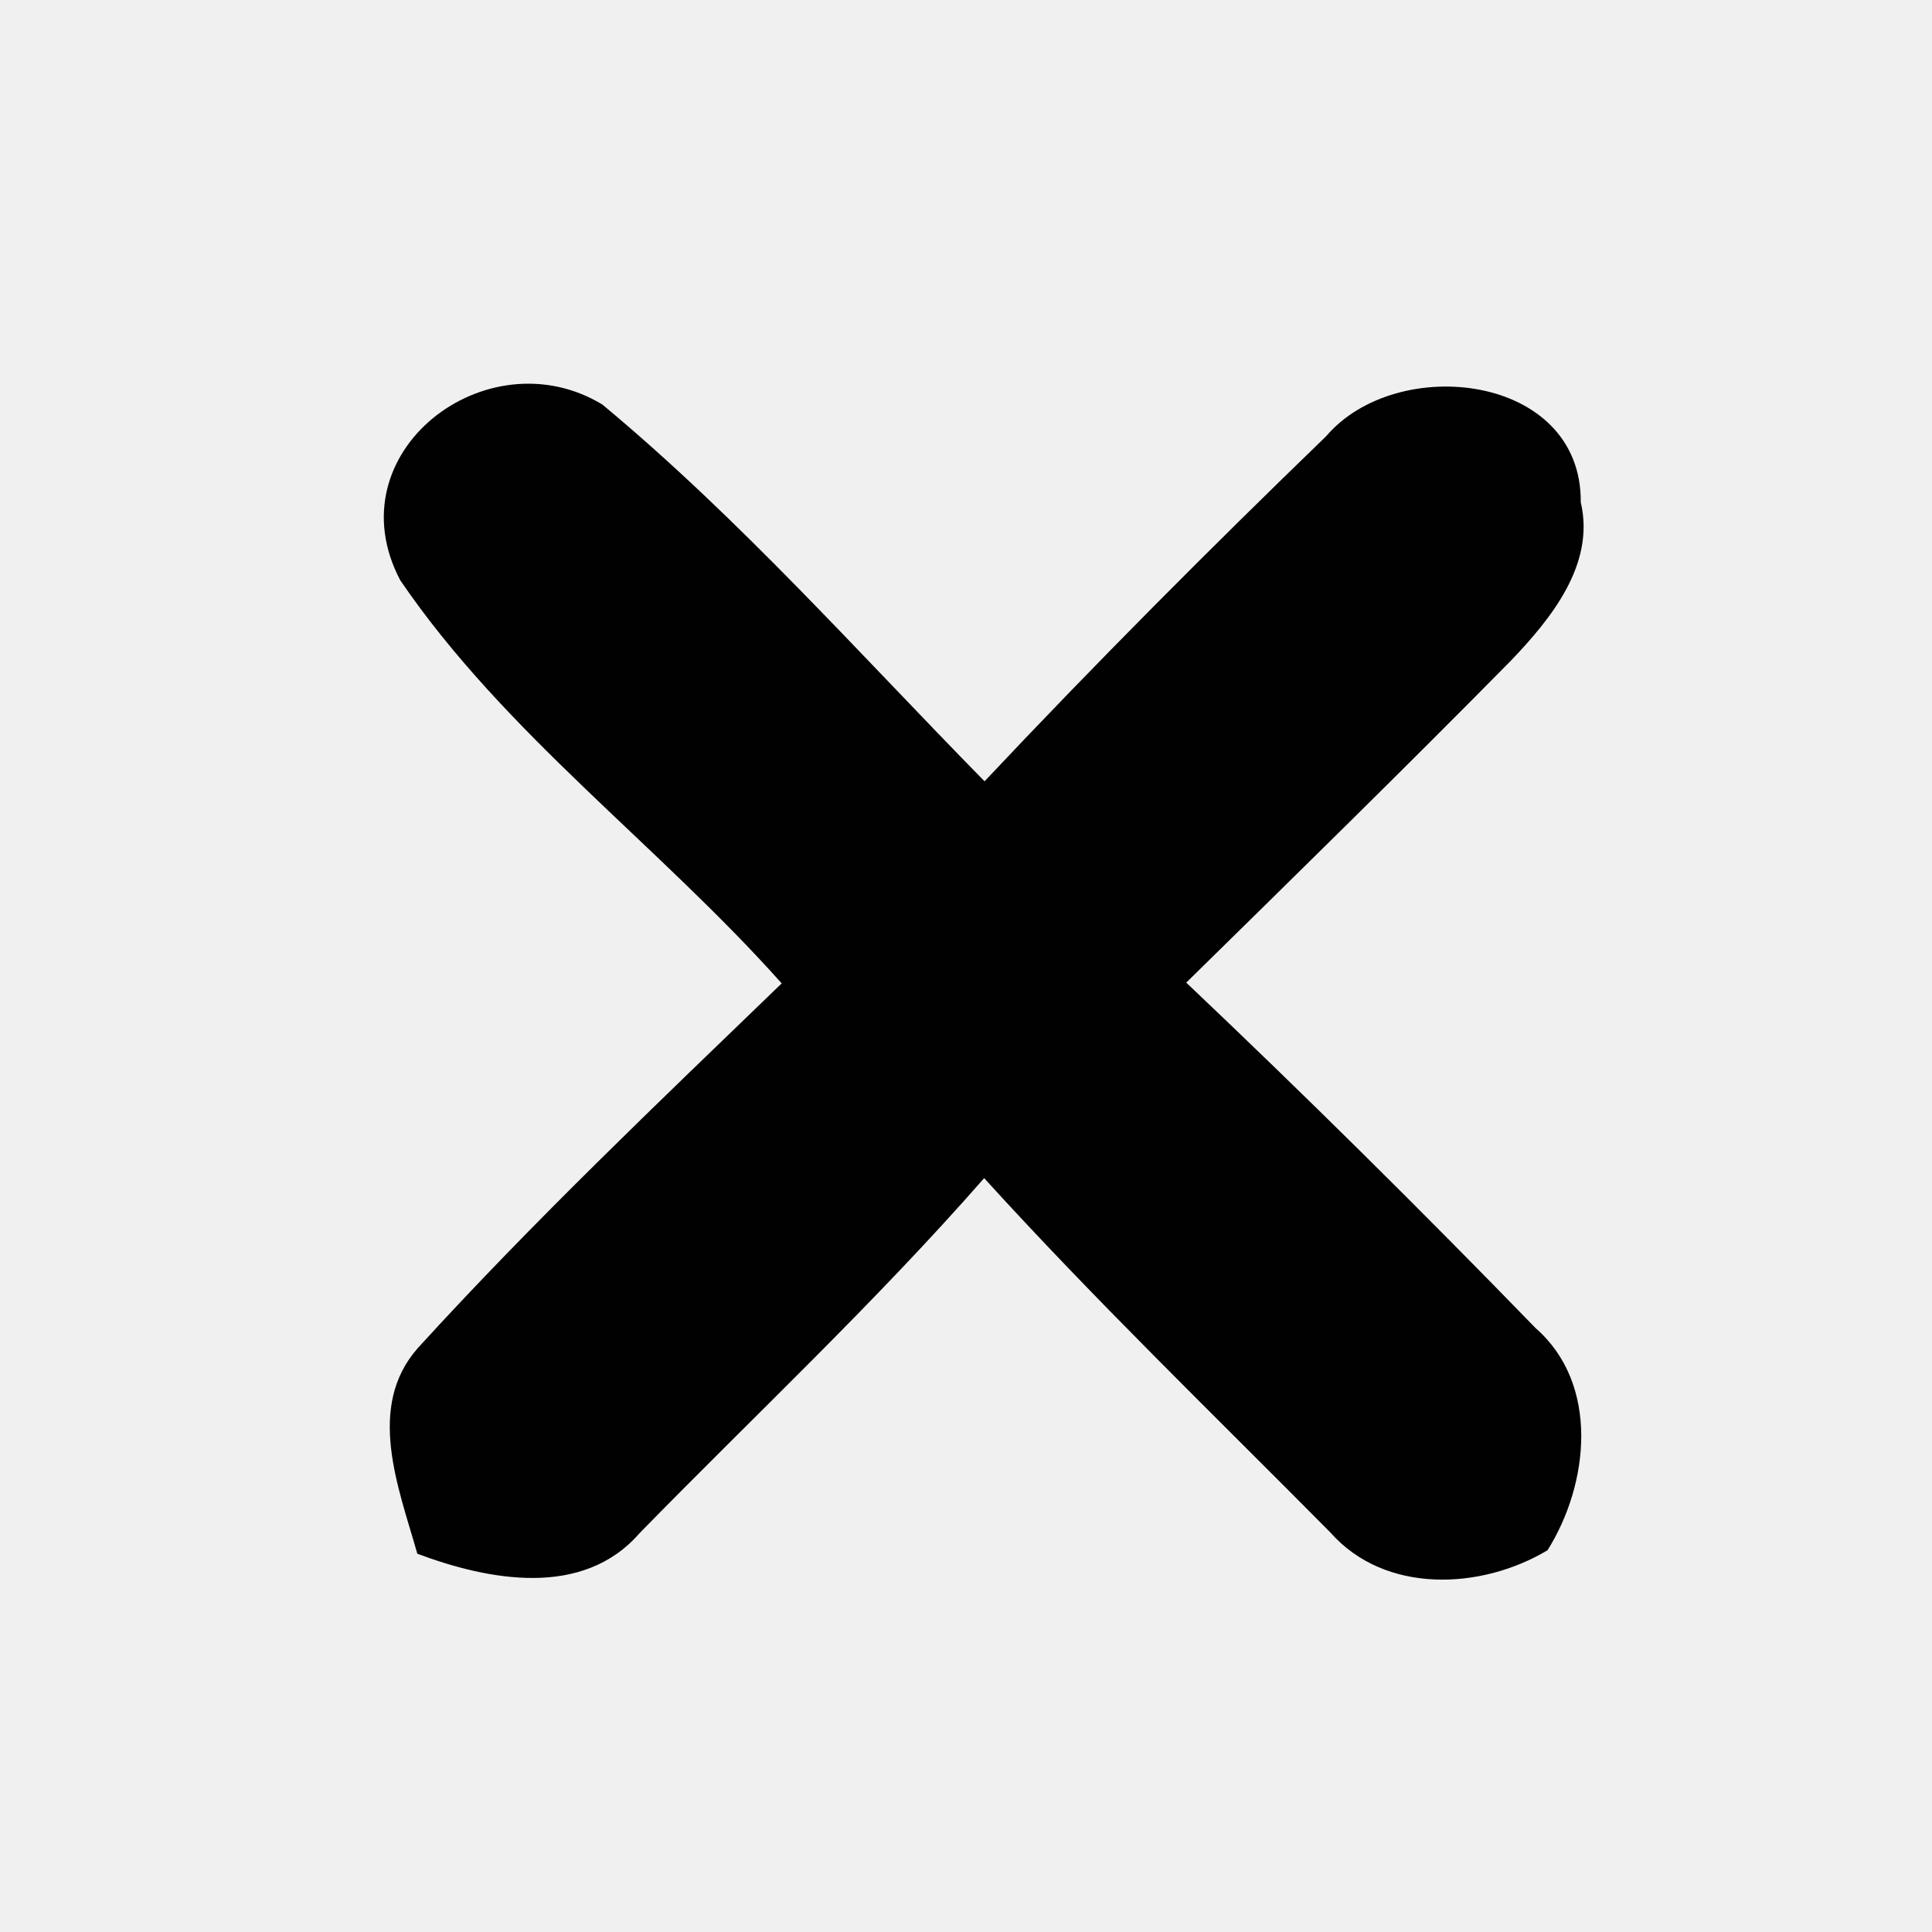
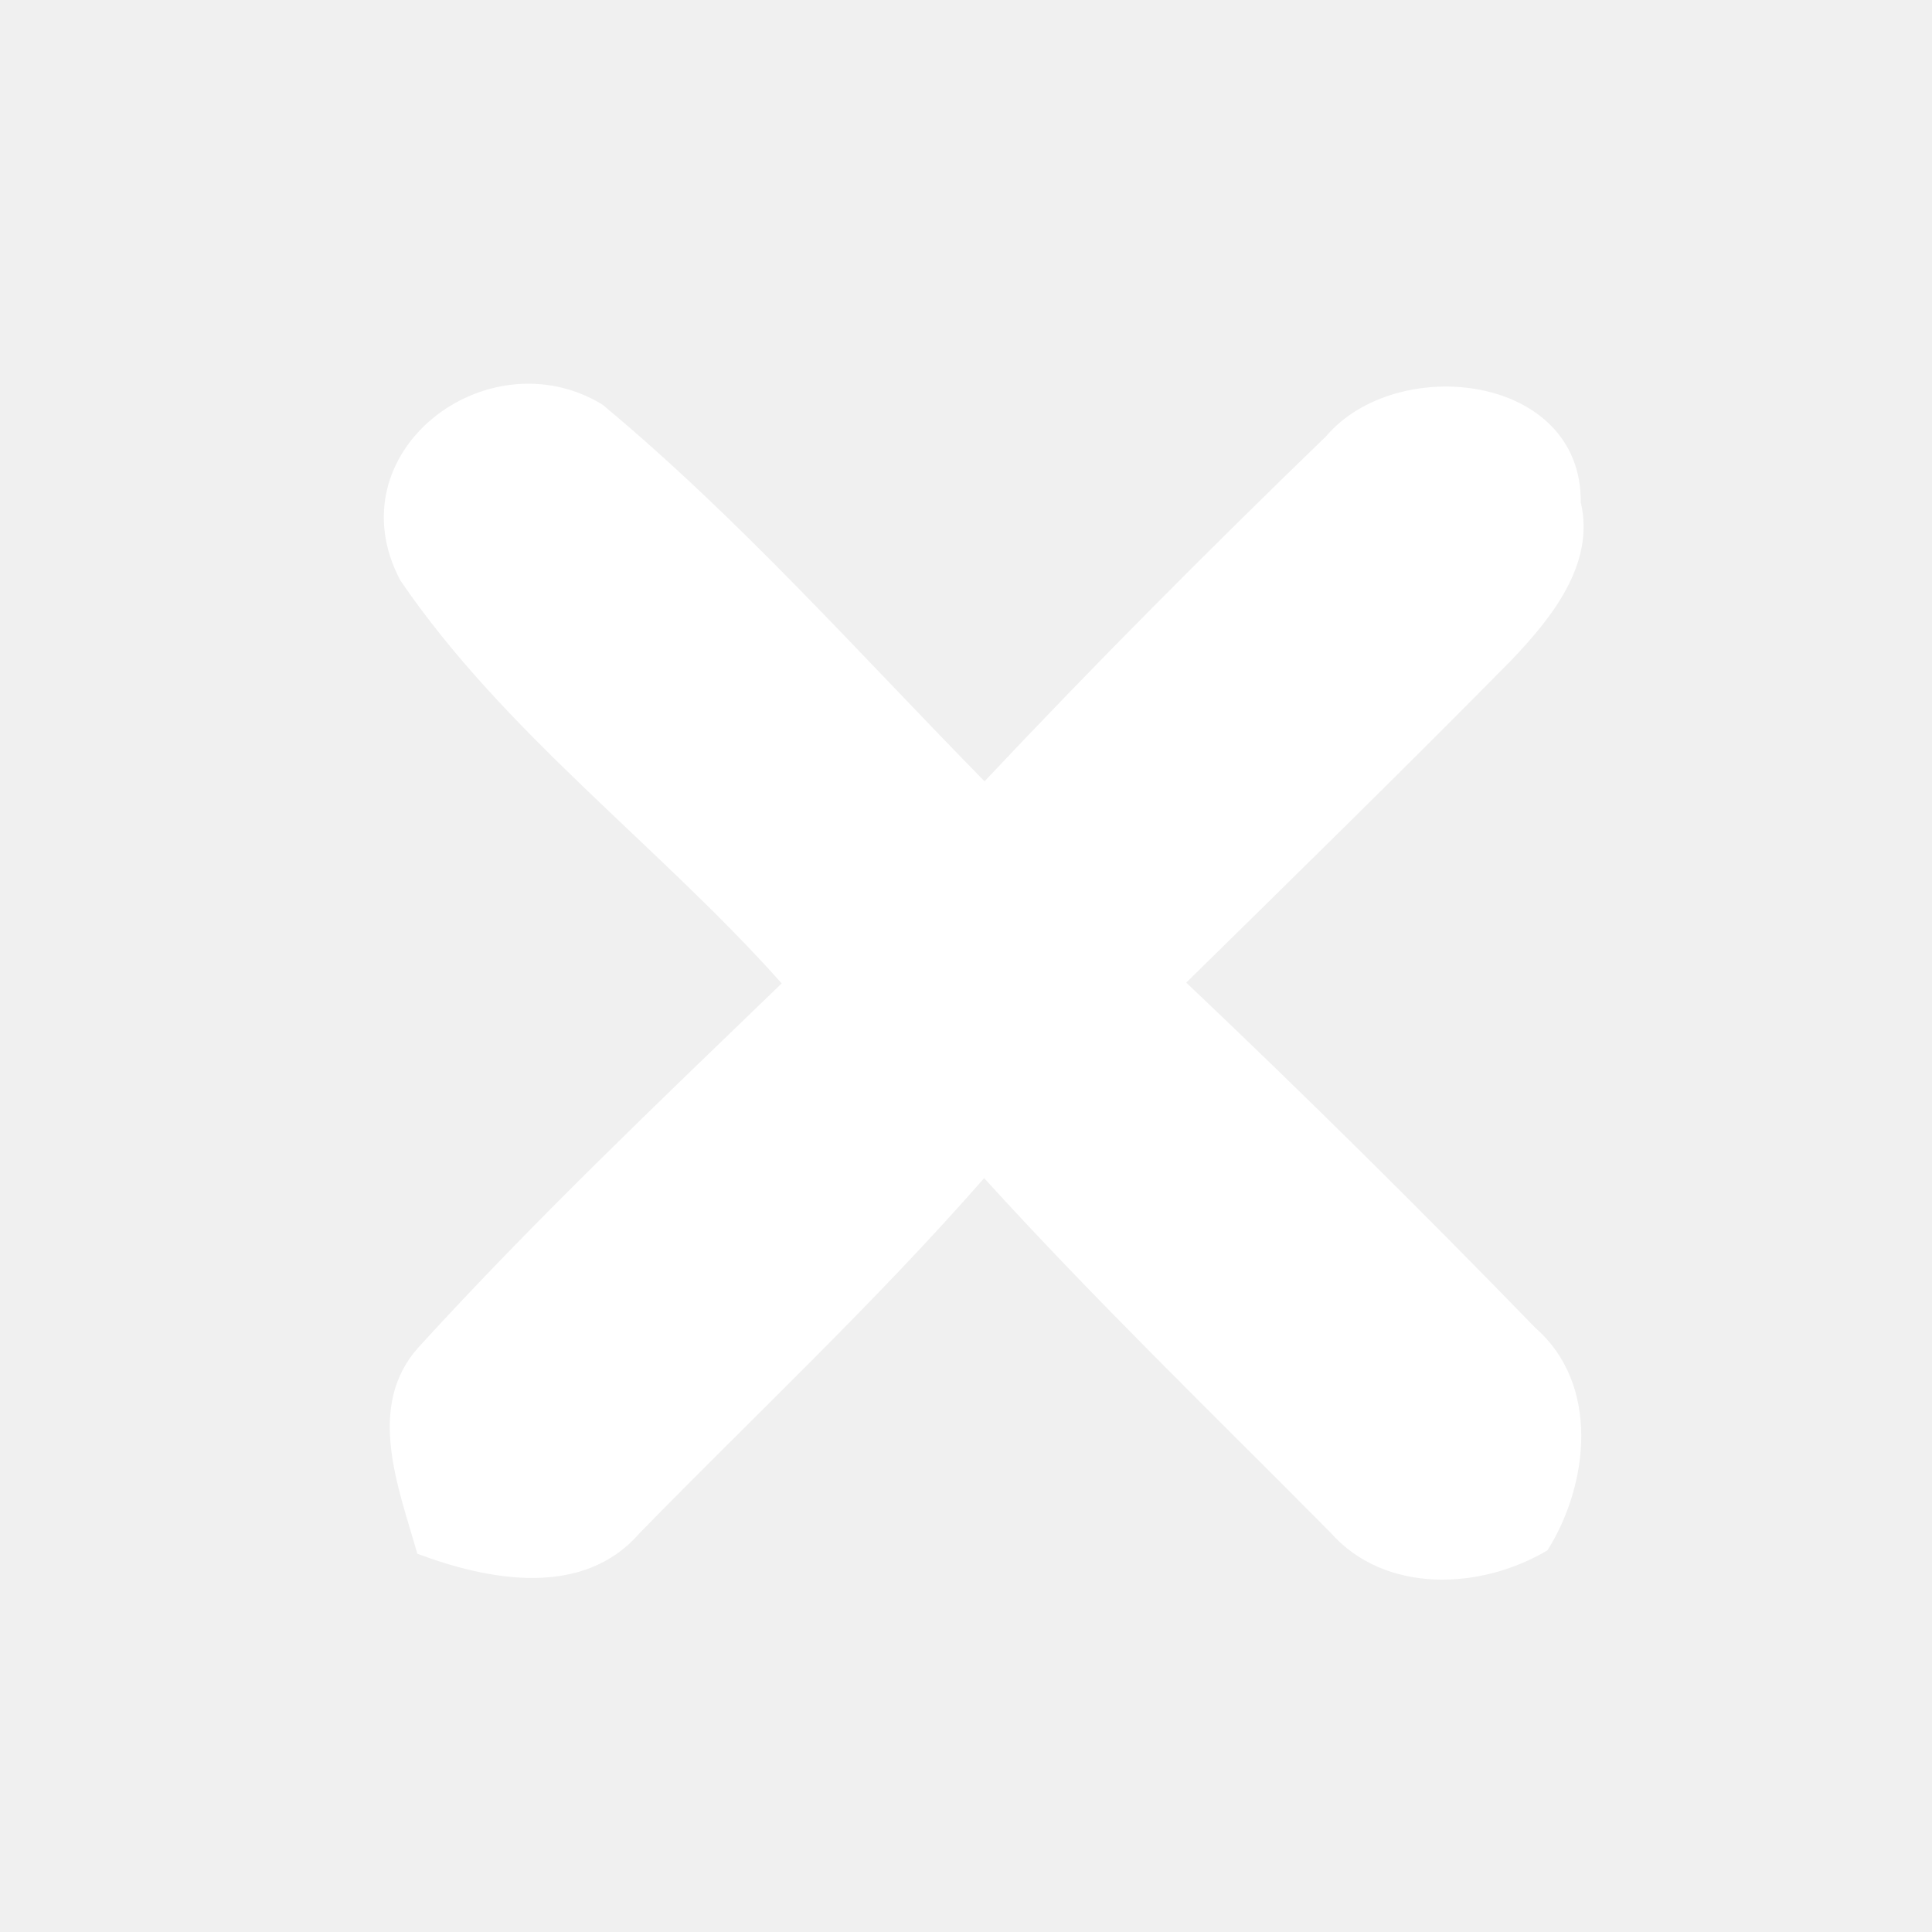
<svg xmlns="http://www.w3.org/2000/svg" width="50pt" height="50pt" viewBox="0 0 50 50" version="1.1">
  <g id="#010101fe">
-     <path fill="#010101" opacity="1.00" d=" M 10.36 15.02 C 8.61 11.71 12.61 8.66 15.59 10.47 C 19.15 13.43 22.24 16.92 25.48 20.22 C 28.35 17.17 31.31 14.20 34.32 11.29 C 36.15 9.14 40.94 9.67 40.91 13.00 C 41.29 14.61 40.13 16.02 39.11 17.09 C 36.34 19.90 33.52 22.66 30.70 25.43 C 33.77 28.34 36.79 31.33 39.74 34.37 C 41.40 35.82 41.13 38.40 40.05 40.12 C 38.33 41.15 35.84 41.26 34.43 39.66 C 31.42 36.62 28.34 33.65 25.47 30.49 C 22.65 33.71 19.53 36.63 16.55 39.68 C 15.08 41.37 12.64 40.90 10.80 40.21 C 10.32 38.51 9.46 36.41 10.82 34.88 C 13.81 31.60 17.04 28.53 20.23 25.45 C 17.05 21.88 13.06 18.98 10.36 15.02 Z" />
+     <path fill="#ffffff" opacity="1.00" d=" M 10.36 15.02 C 8.61 11.71 12.61 8.66 15.59 10.47 C 19.15 13.43 22.24 16.92 25.48 20.22 C 28.35 17.17 31.31 14.20 34.32 11.29 C 36.15 9.14 40.94 9.67 40.91 13.00 C 41.29 14.61 40.13 16.02 39.11 17.09 C 36.34 19.90 33.52 22.66 30.70 25.43 C 33.77 28.34 36.79 31.33 39.74 34.37 C 41.40 35.82 41.13 38.40 40.05 40.12 C 38.33 41.15 35.84 41.26 34.43 39.66 C 31.42 36.62 28.34 33.65 25.47 30.49 C 22.65 33.71 19.53 36.63 16.55 39.68 C 15.08 41.37 12.64 40.90 10.80 40.21 C 10.32 38.51 9.46 36.41 10.82 34.88 C 13.81 31.60 17.04 28.53 20.23 25.45 C 17.05 21.88 13.06 18.98 10.36 15.02 Z" />
  </g>
</svg>
